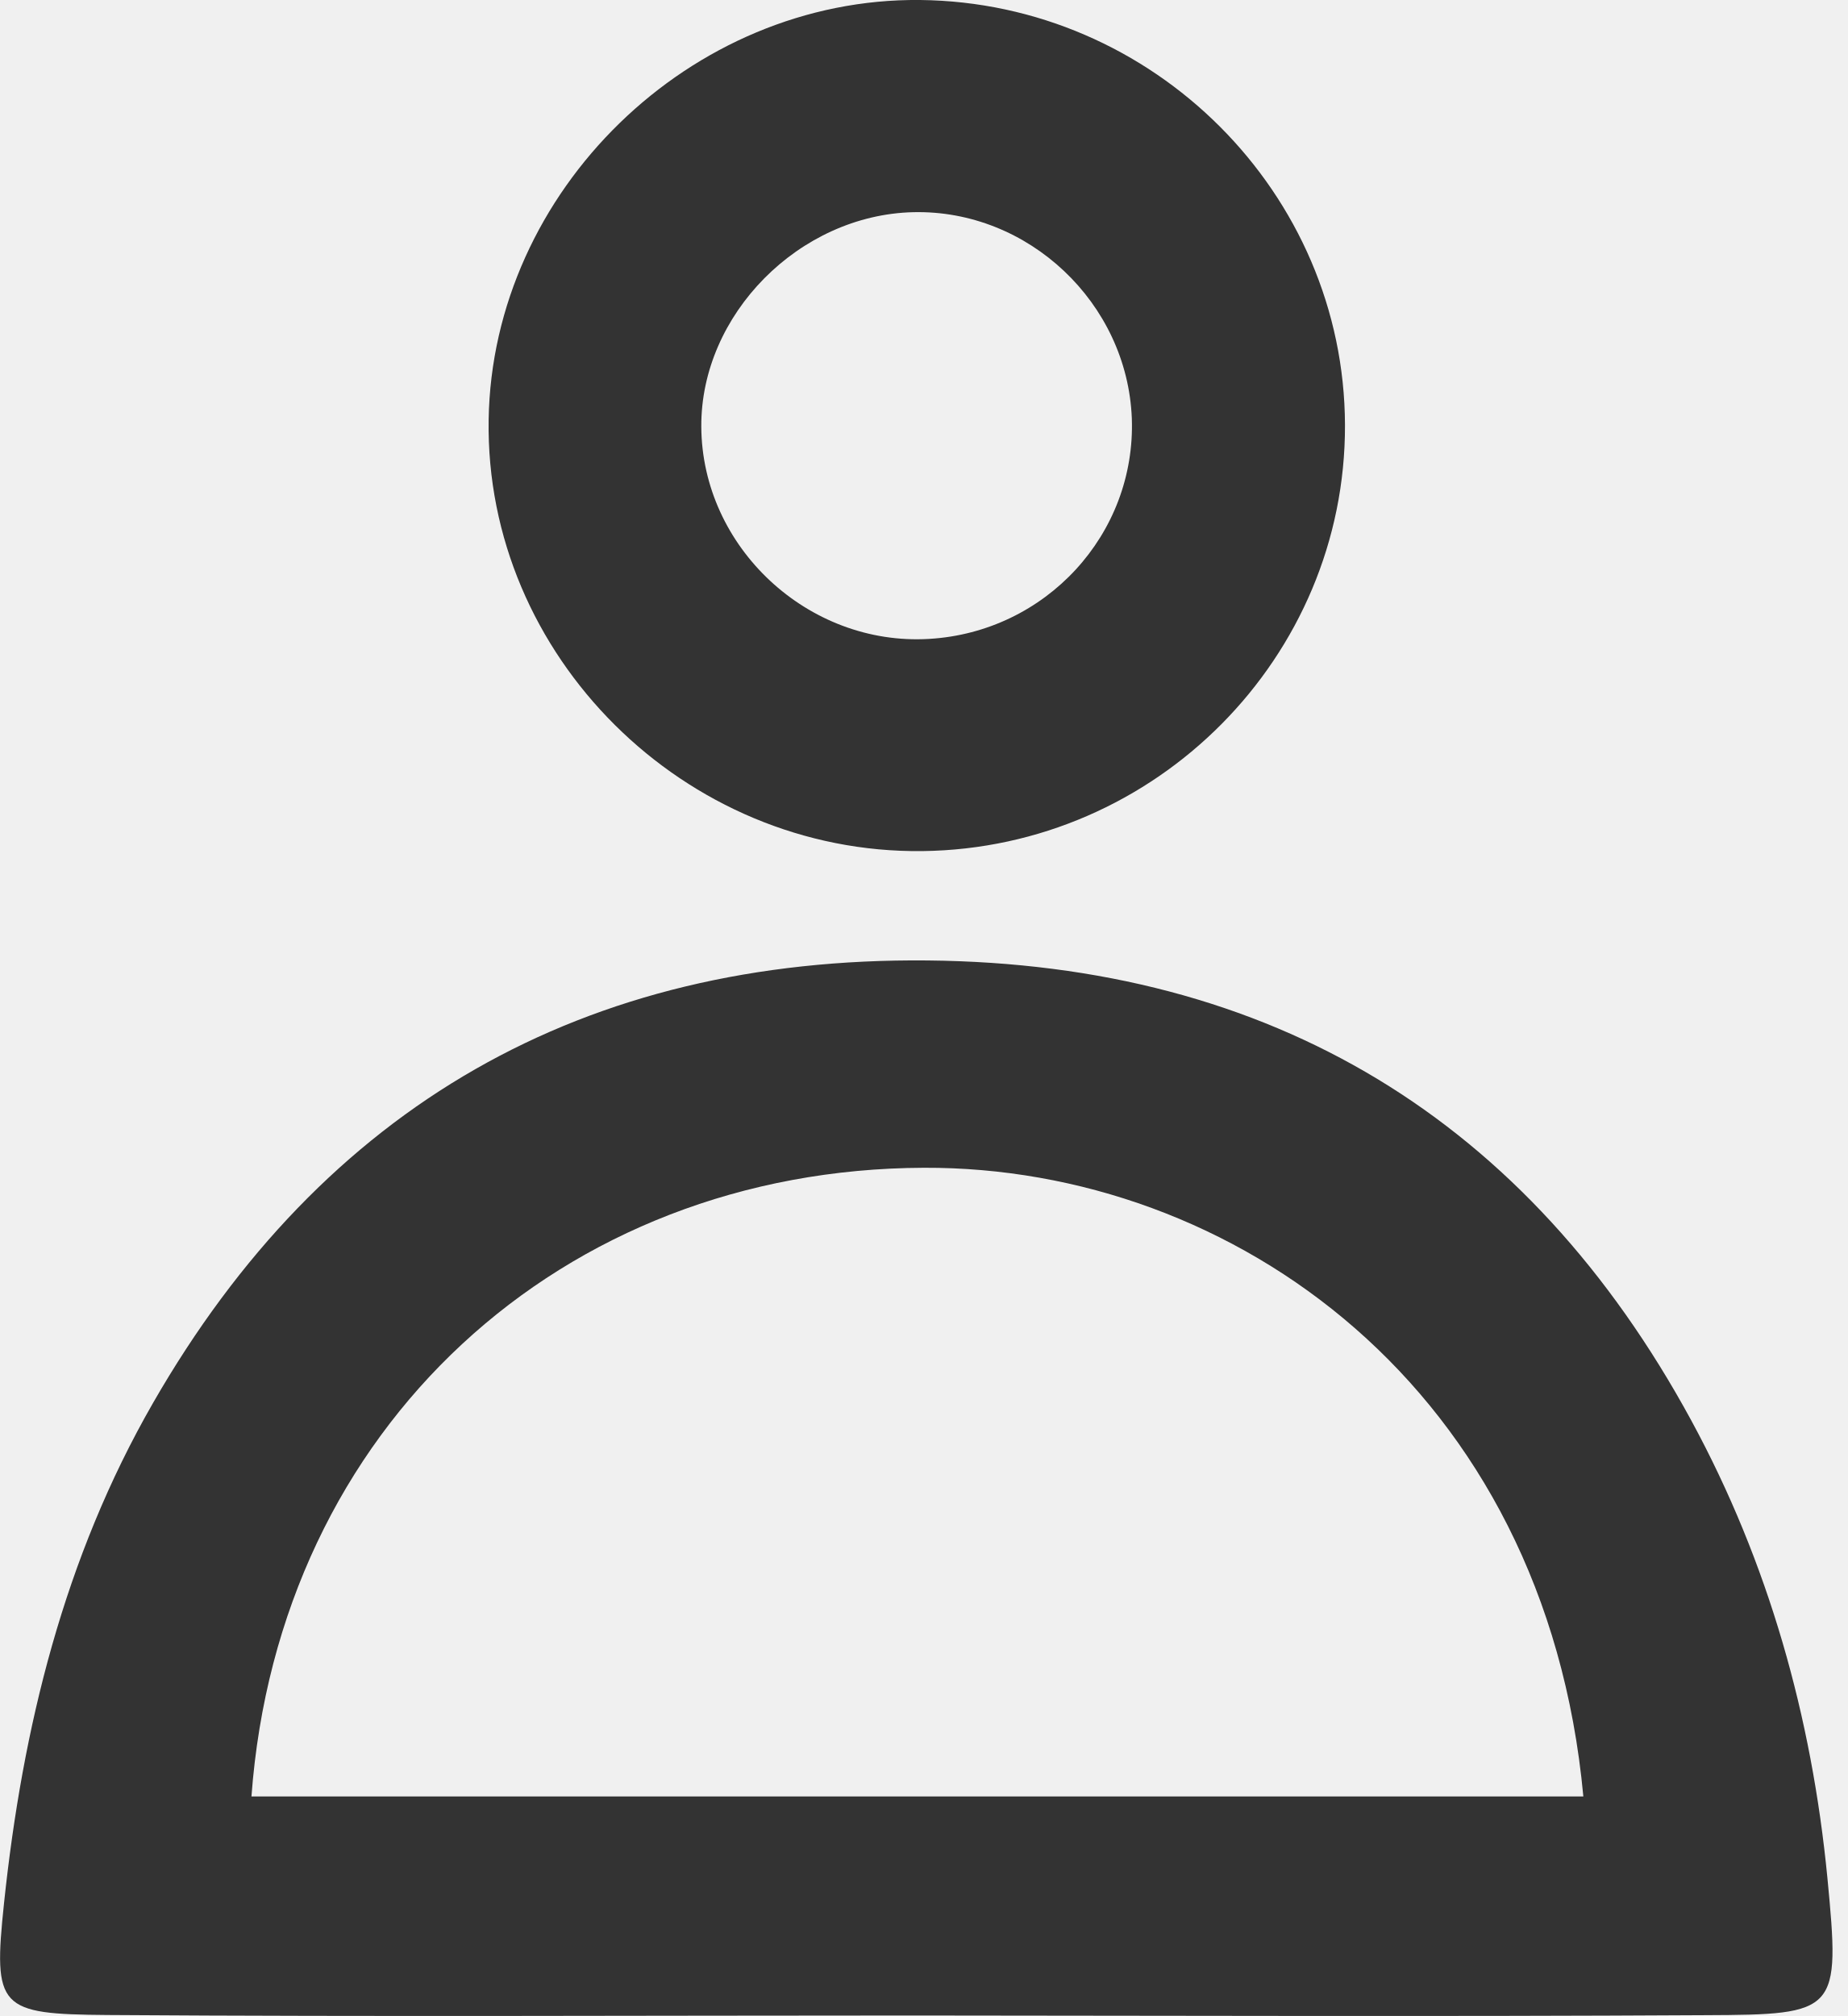
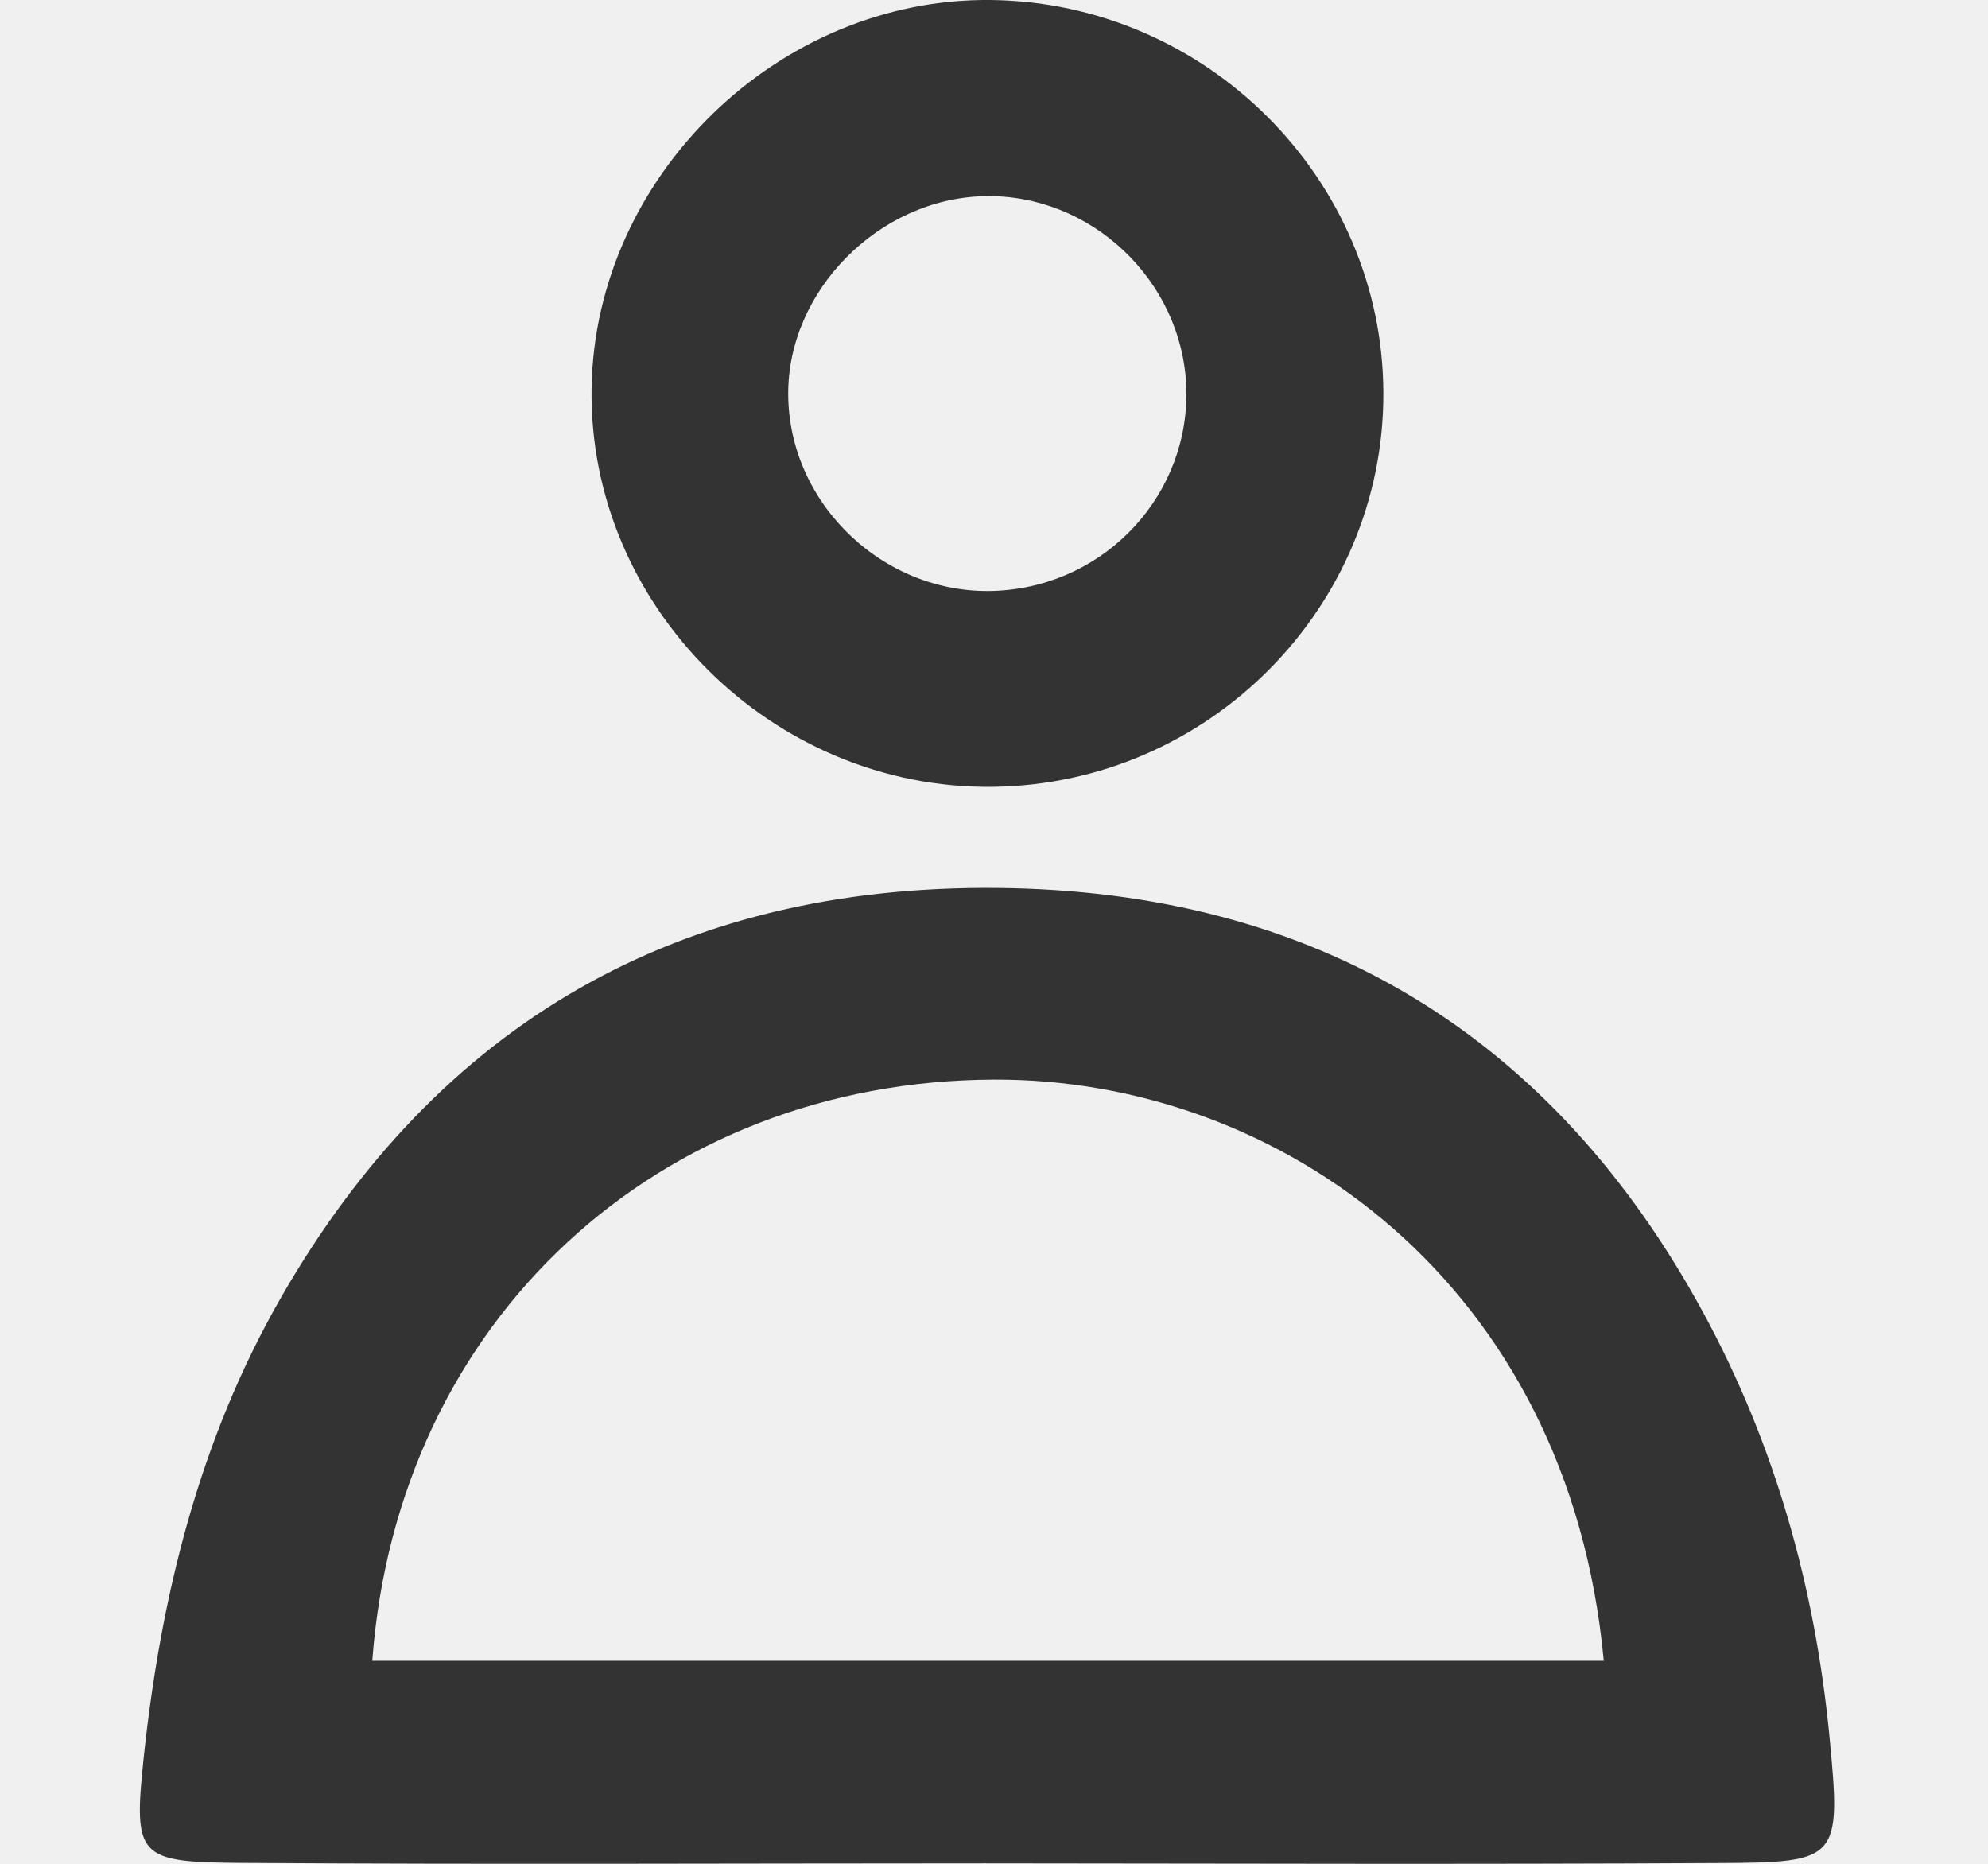
- <svg xmlns="http://www.w3.org/2000/svg" width="11" height="12" viewBox="0 0 11 12" fill="none">
+ <svg xmlns="http://www.w3.org/2000/svg" width="16" height="15" viewBox="0 0 11 12" fill="none">
  <g clip-path="url(#clip0_83_2216)">
    <path d="M5.441 11.997C3.841 11.997 2.24 12.005 0.64 11.994C-0.007 11.989 -0.042 11.956 0.024 11.328C0.134 10.284 0.381 9.273 0.911 8.351C1.925 6.586 3.474 5.697 5.522 5.717C7.574 5.737 9.096 6.666 10.068 8.454C10.53 9.305 10.786 10.221 10.879 11.178C10.956 11.979 10.942 11.992 10.153 11.995C8.582 12.004 7.012 11.998 5.442 11.997H5.441ZM9.426 10.693C9.201 8.262 7.339 6.944 5.5 6.951C3.345 6.959 1.659 8.494 1.497 10.693H9.426Z" fill="#333333" />
    <path d="M8.007 2.53C8.011 3.911 6.883 5.049 5.492 5.066C4.075 5.083 2.887 3.904 2.909 2.499C2.93 1.135 4.111 -0.014 5.478 -0C6.867 0.015 8.003 1.15 8.007 2.53ZM5.437 1.263C4.758 1.279 4.171 1.872 4.175 2.54C4.179 3.257 4.81 3.846 5.531 3.803C6.227 3.762 6.763 3.179 6.738 2.49C6.711 1.803 6.122 1.247 5.437 1.263Z" fill="#333333" />
  </g>
  <defs>
    <clipPath id="clip0_83_2216">
      <rect width="10.909" height="12" fill="white" />
    </clipPath>
  </defs>
</svg>
